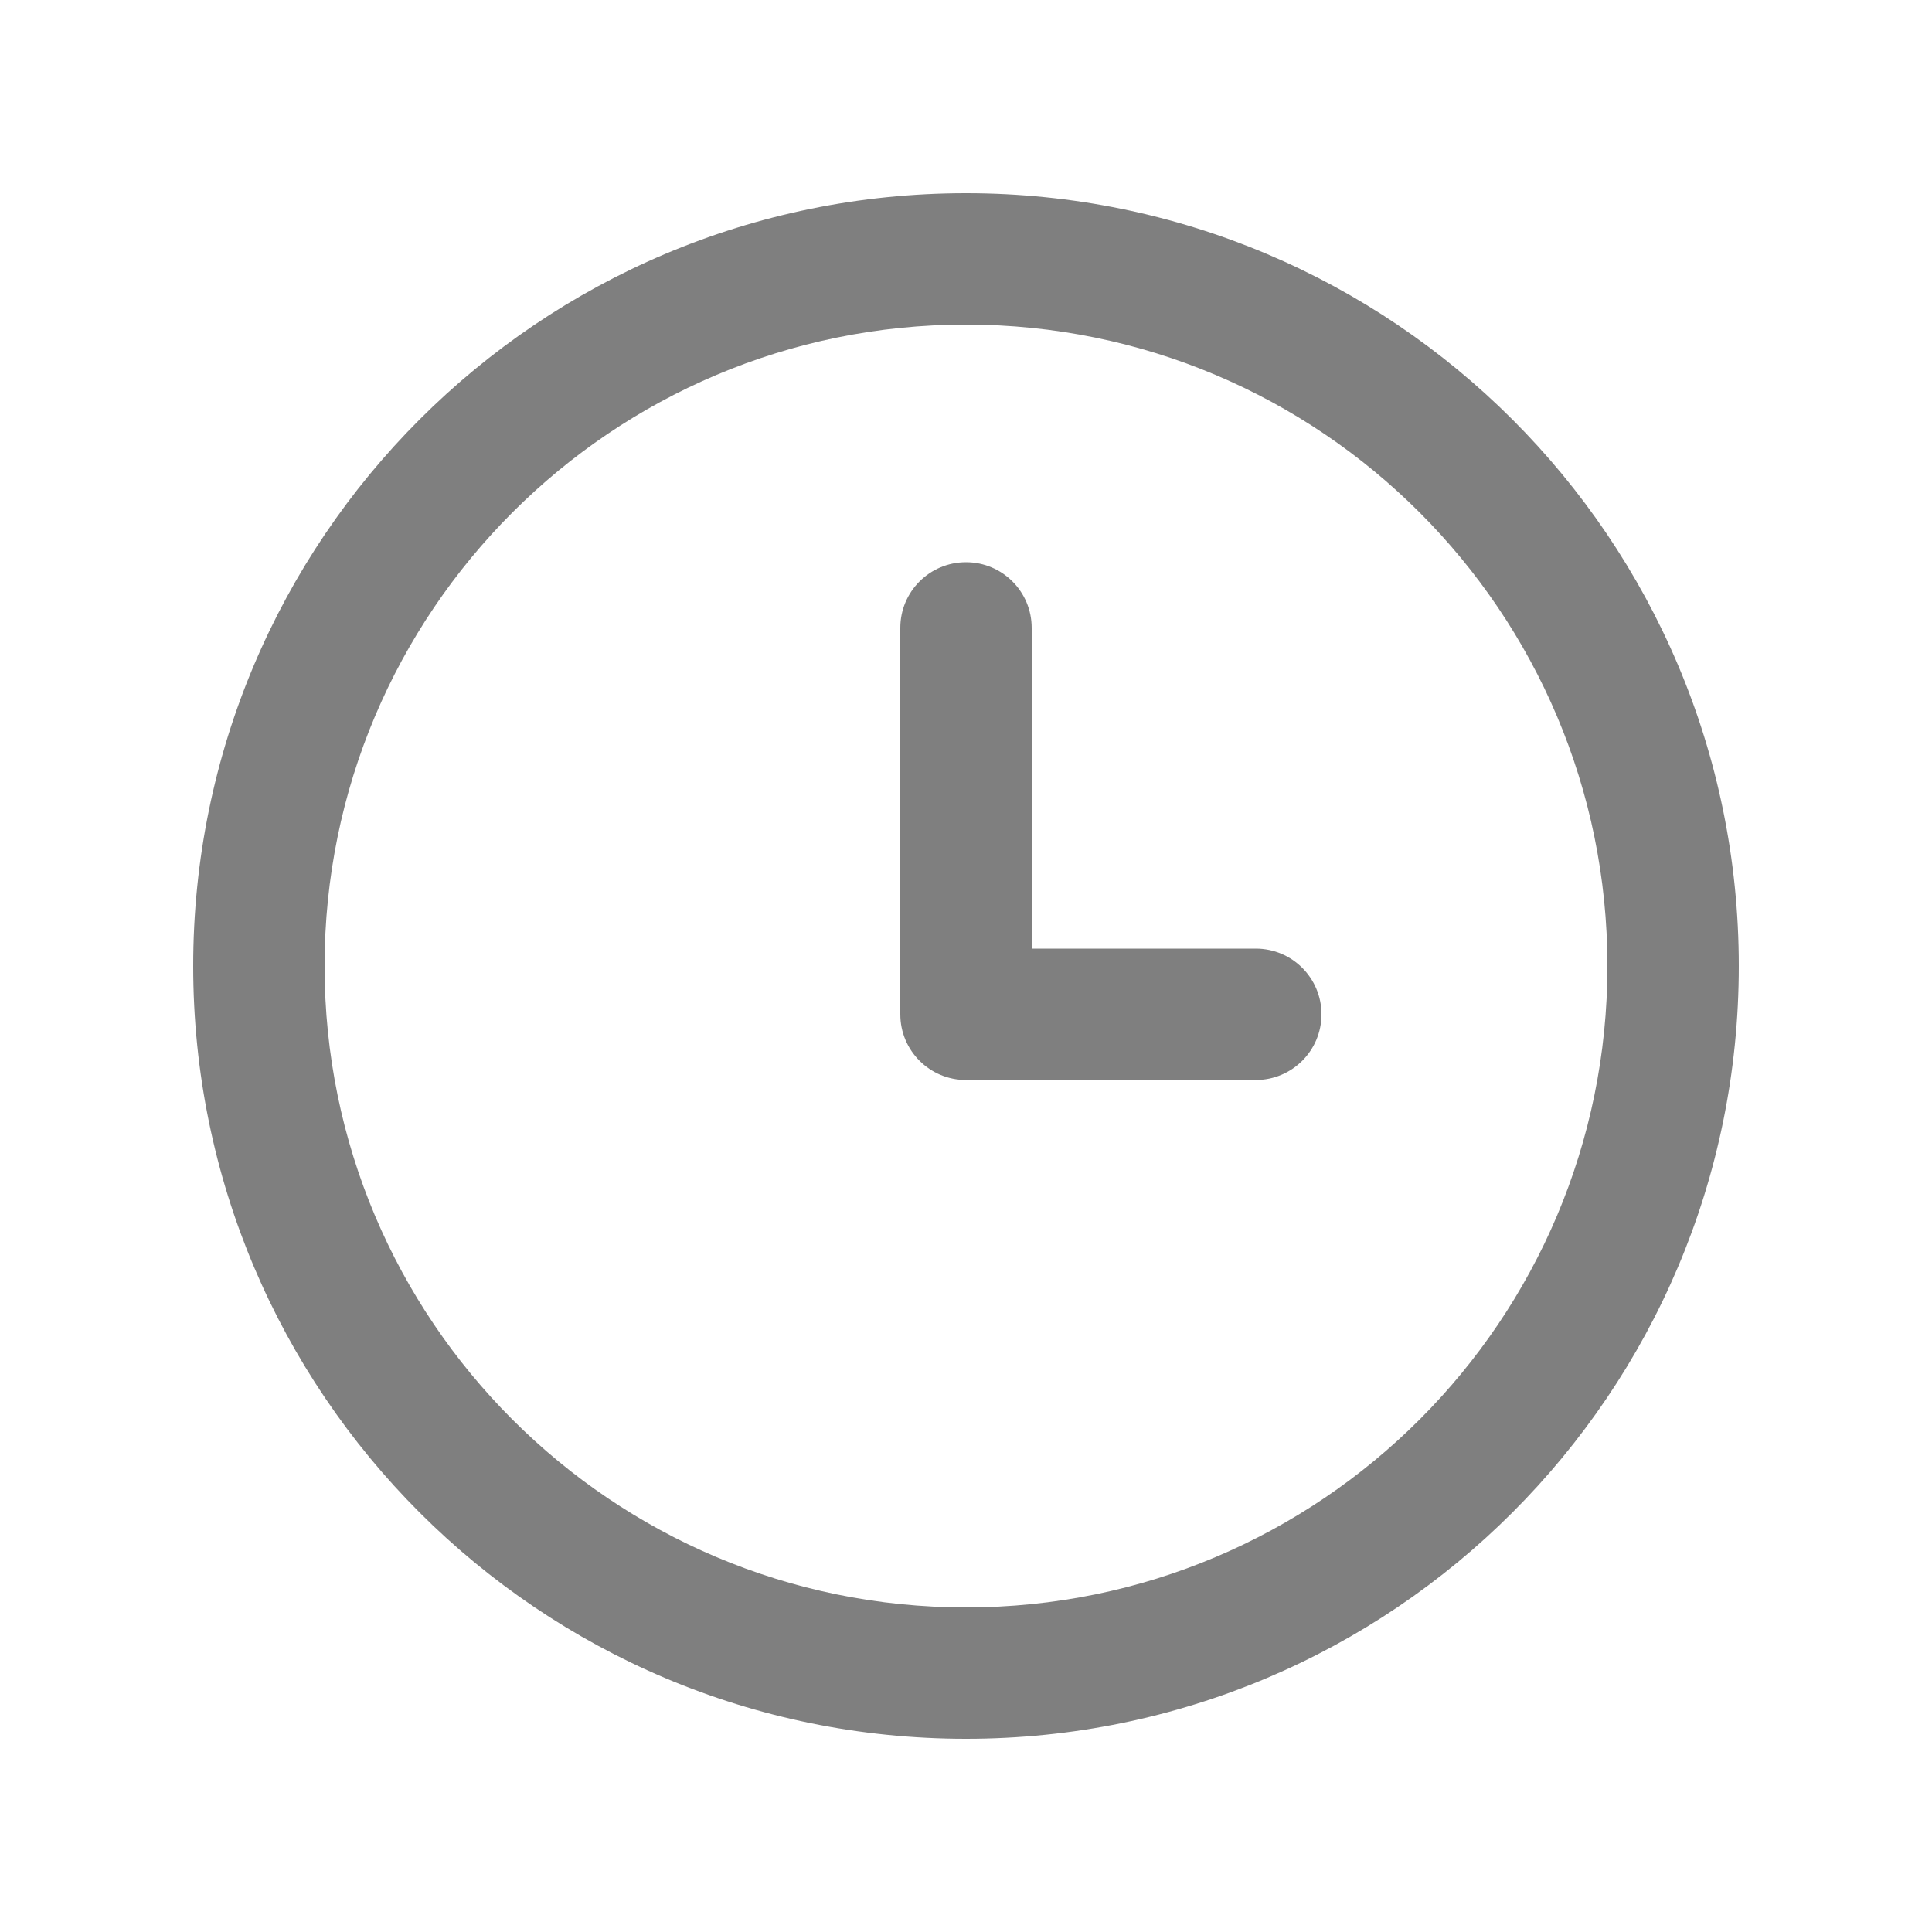
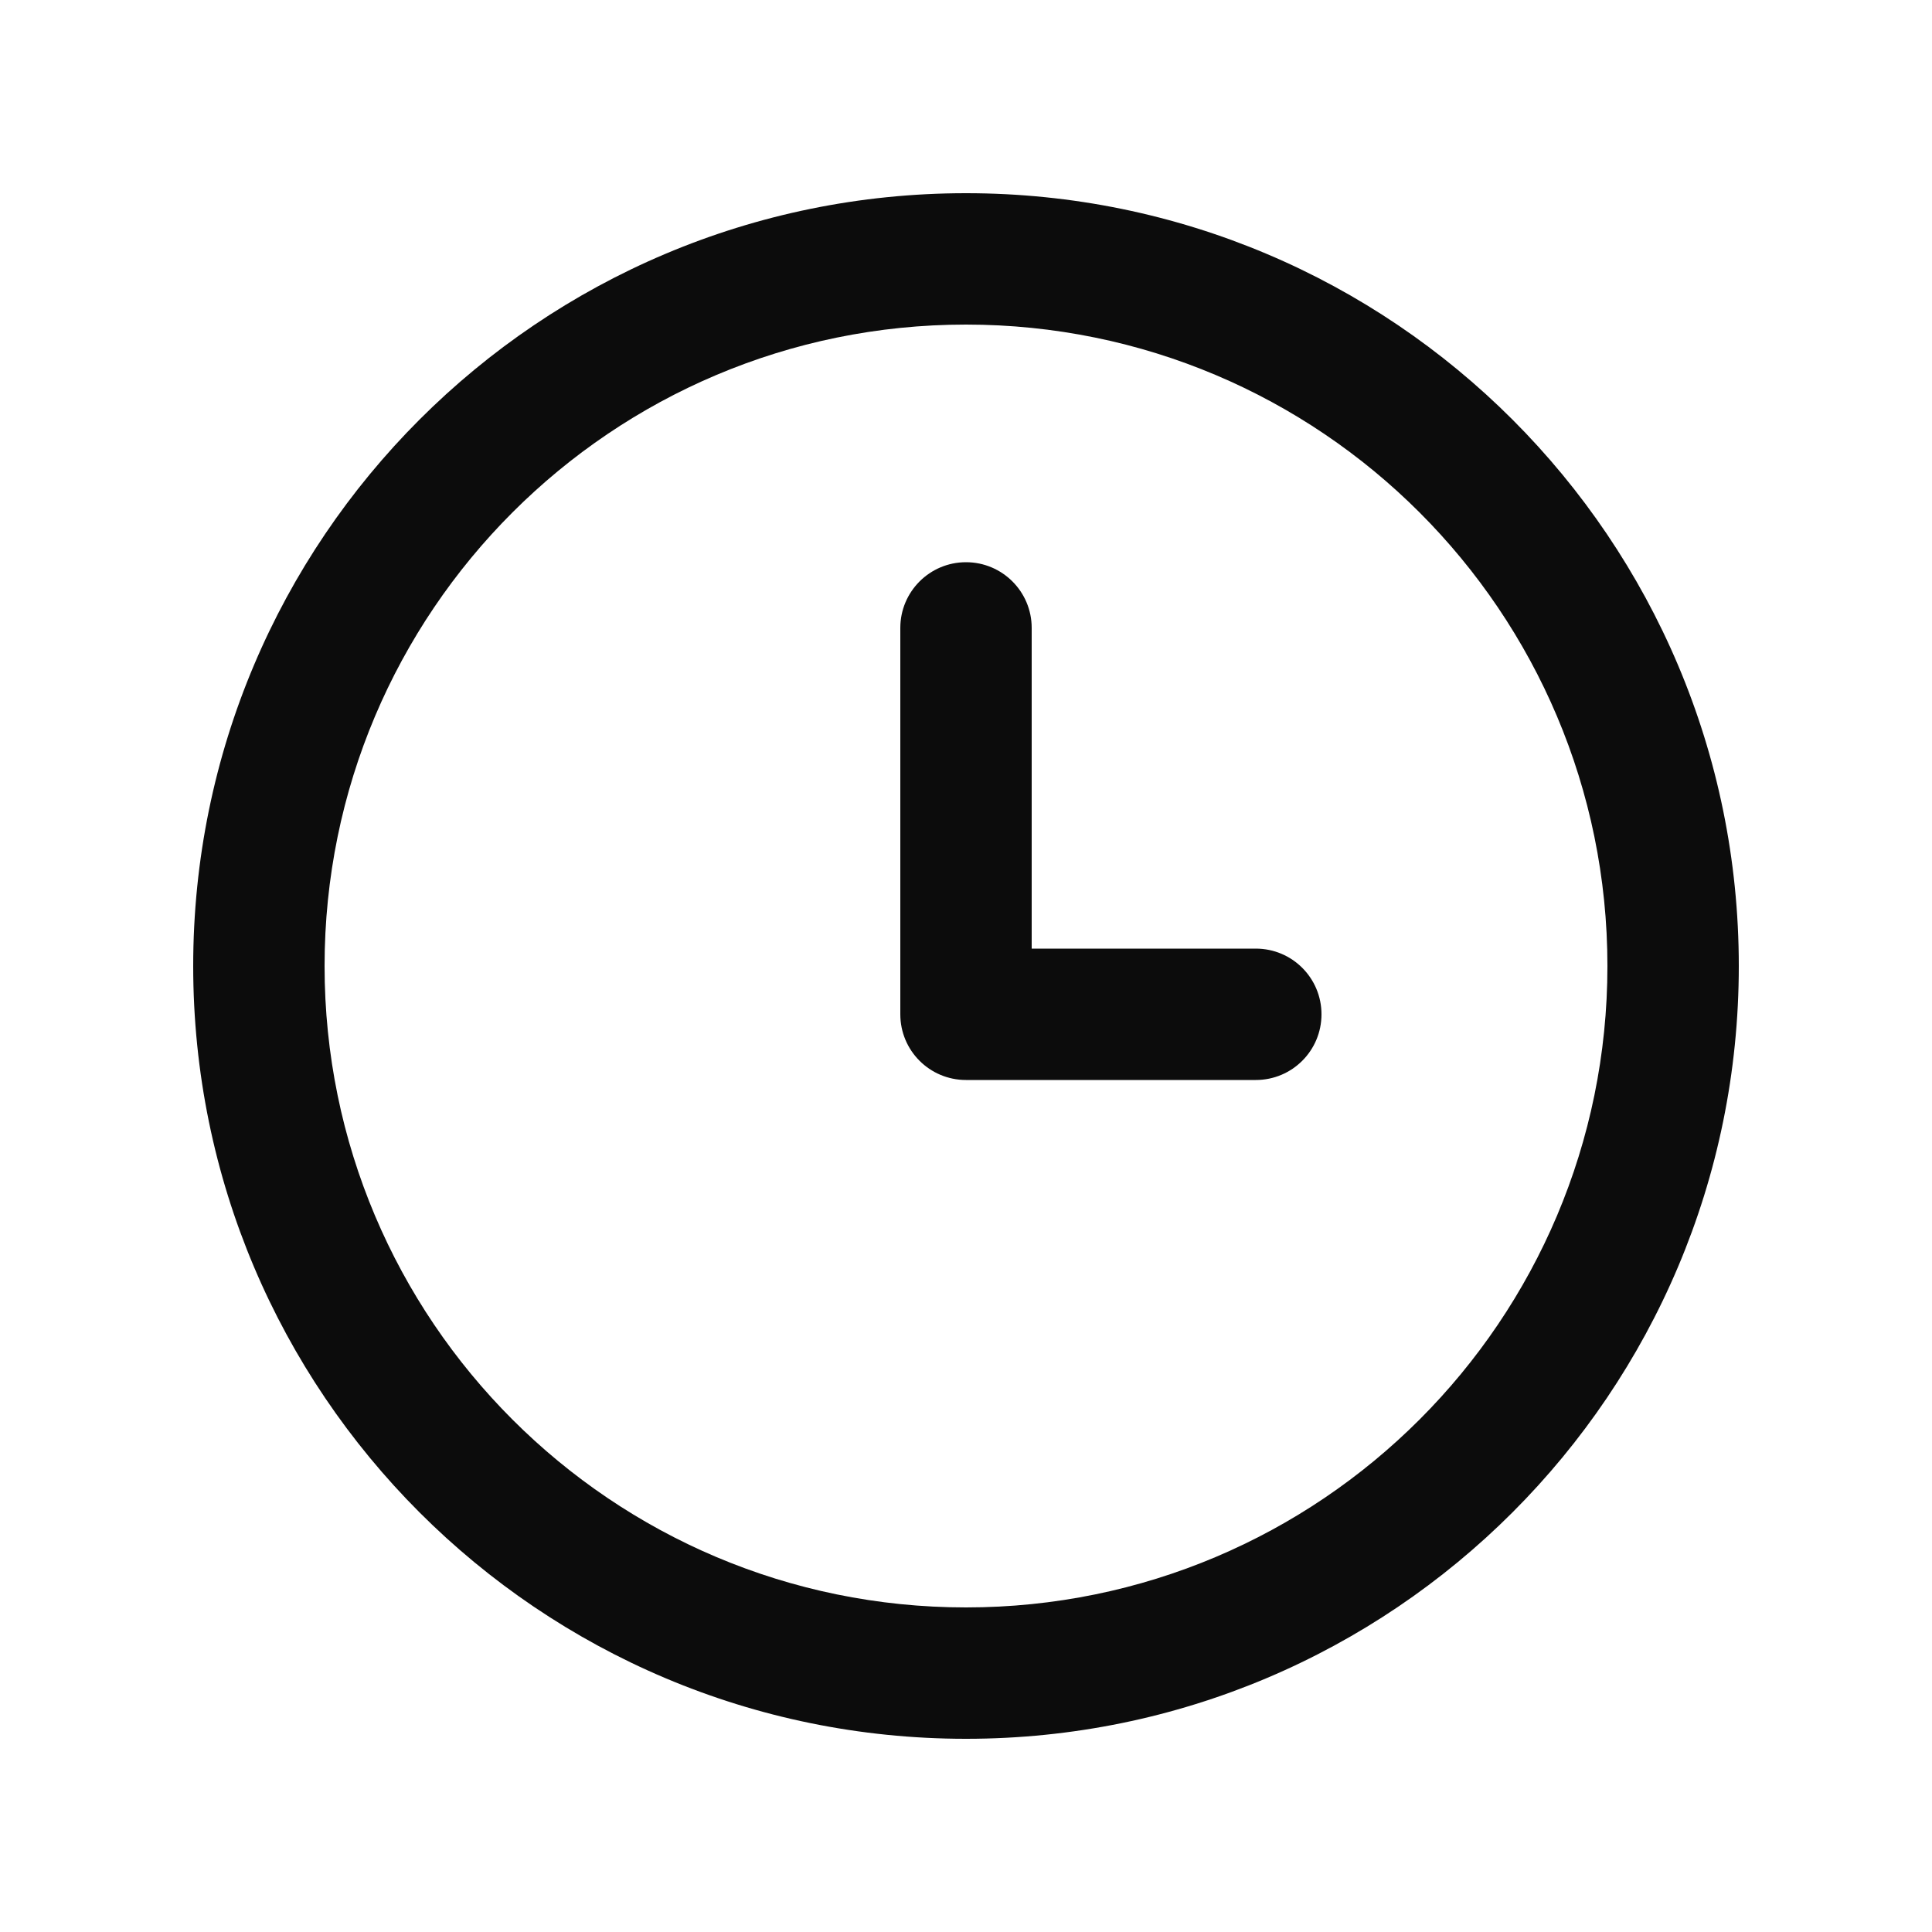
- <svg xmlns="http://www.w3.org/2000/svg" width="24" height="24" viewBox="0 0 24 24" fill="none">
-   <path fill-rule="evenodd" clip-rule="evenodd" d="M4.032 12C4.032 7.599 7.599 4.032 12 4.032C16.401 4.032 19.968 7.599 19.968 12C19.968 16.401 16.401 19.968 12 19.968C7.599 19.968 4.032 16.401 4.032 12ZM12 2.4C6.698 2.4 2.4 6.698 2.4 12C2.4 17.302 6.698 21.6 12 21.6C17.302 21.6 21.6 17.302 21.6 12C21.6 6.698 17.302 2.4 12 2.4ZM12.816 7.8C12.816 7.349 12.451 6.984 12 6.984C11.549 6.984 11.184 7.349 11.184 7.8V12.6C11.184 13.051 11.549 13.416 12 13.416H15.6C16.051 13.416 16.416 13.051 16.416 12.6C16.416 12.149 16.051 11.784 15.6 11.784H12.816V7.8Z" fill="black" fill-opacity="0.5" style="fill:black;fill-opacity:0.5;" />
+ <svg xmlns="http://www.w3.org/2000/svg" width="20" height="20" viewBox="0 0 20 20" fill="none">
+   <path fill-rule="evenodd" clip-rule="evenodd" d="M3.36 10C3.36 6.333 6.333 3.36 10 3.36C13.667 3.36 16.64 6.333 16.64 10C16.64 13.667 13.667 16.64 10 16.64C6.333 16.64 3.36 13.667 3.36 10ZM10 2C5.582 2 2 5.582 2 10C2 14.418 5.582 18 10 18C14.418 18 18 14.418 18 10C18 5.582 14.418 2 10 2ZM10.68 6.5C10.68 6.125 10.376 5.82 10 5.82C9.624 5.82 9.32 6.125 9.32 6.5V10.5C9.32 10.876 9.624 11.18 10 11.18H13C13.376 11.18 13.68 10.876 13.68 10.5C13.68 10.124 13.376 9.82 13 9.82H10.68V6.5Z" fill="black" fill-opacity="0.95" style="fill:black;fill-opacity:0.95;" />
</svg>
